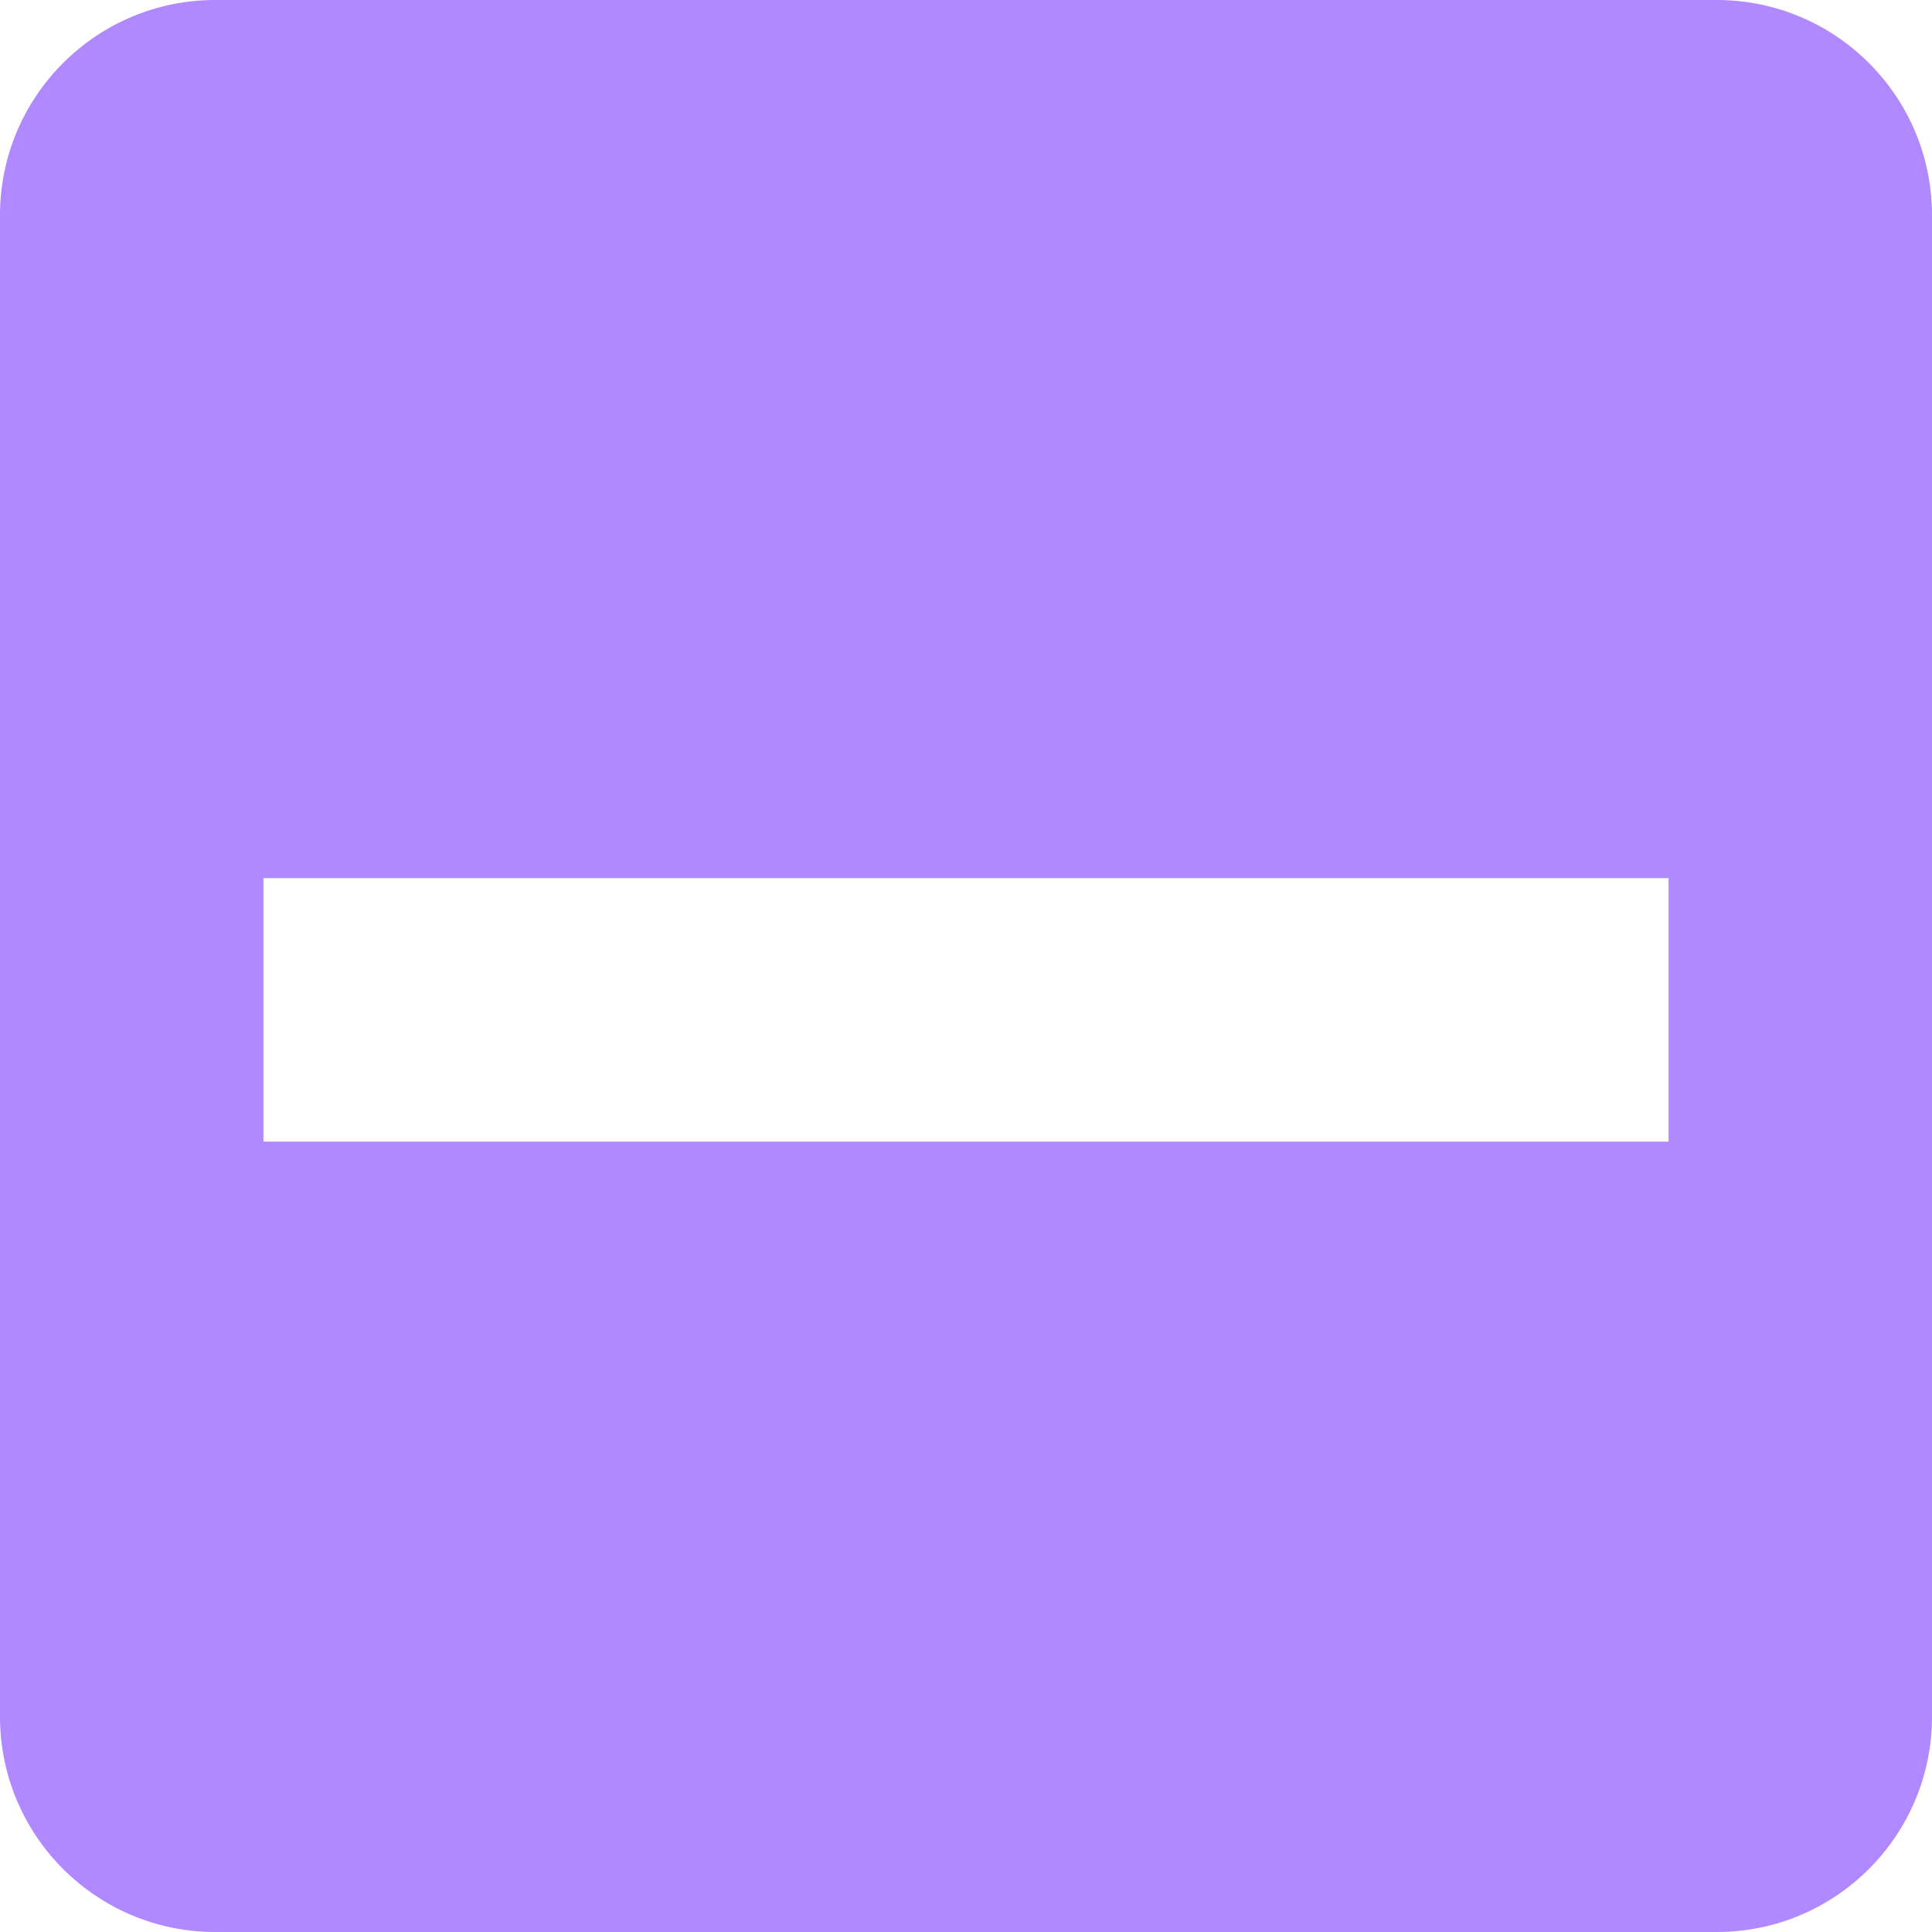
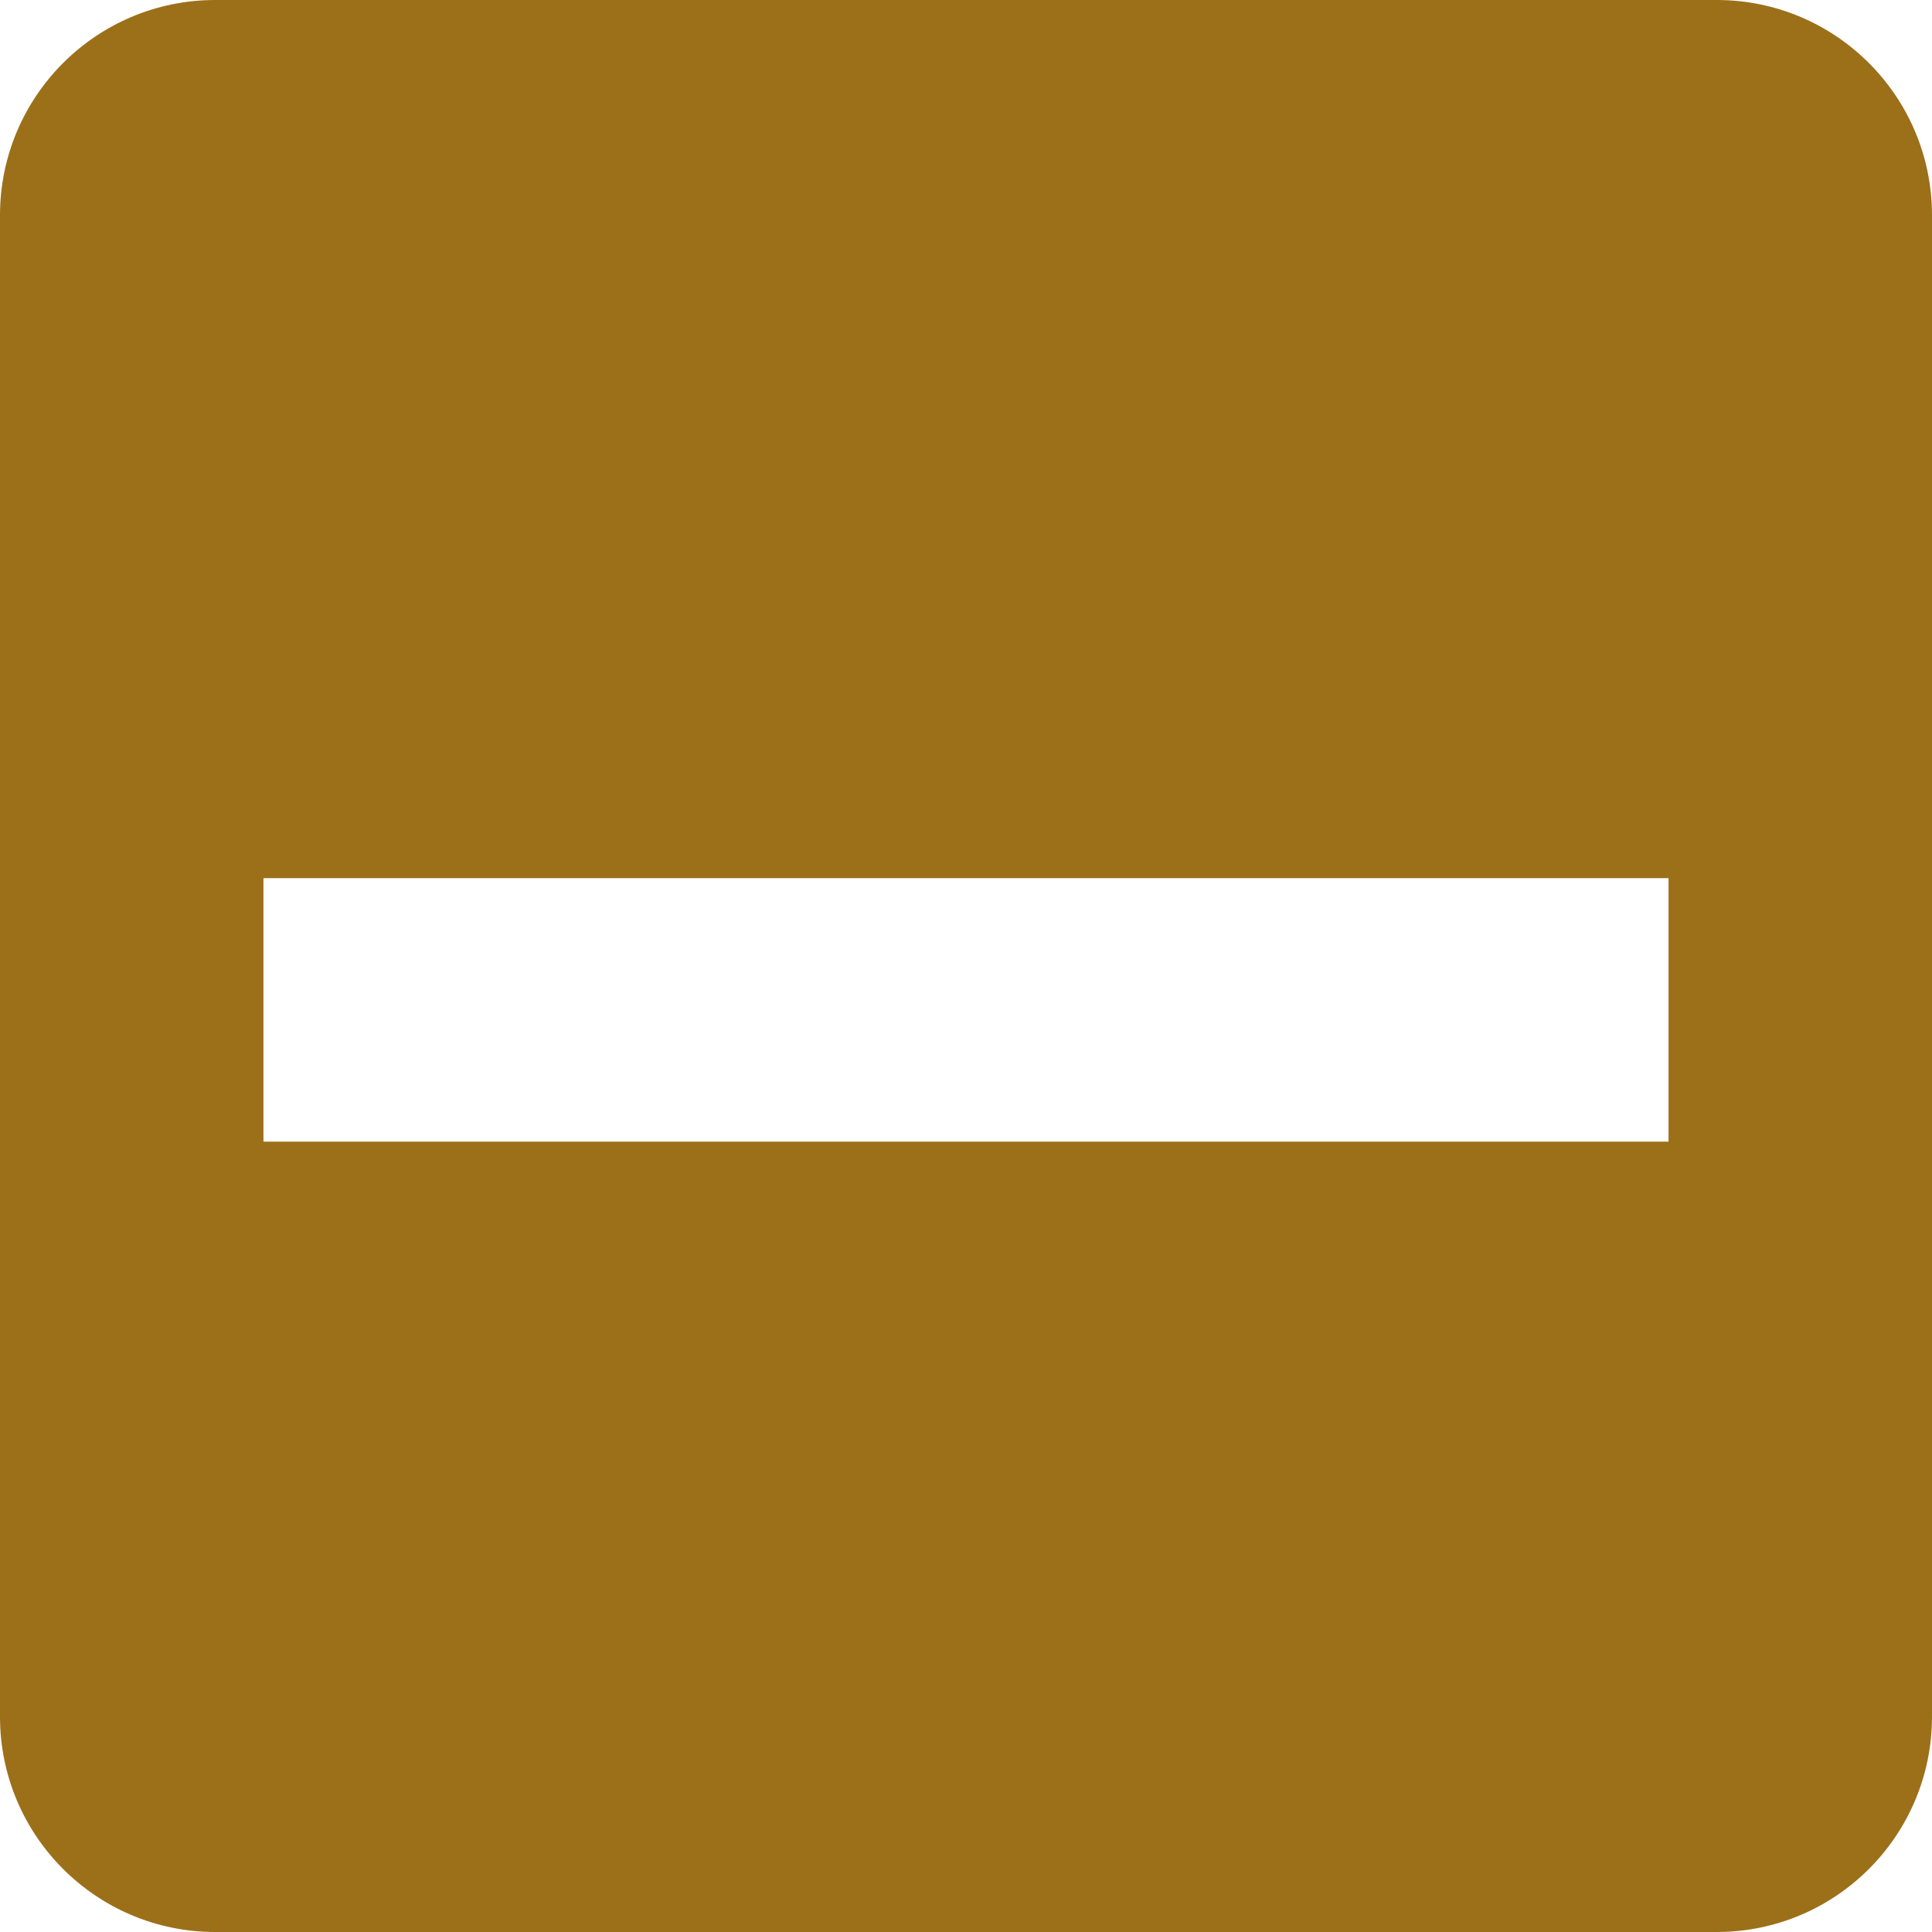
<svg xmlns="http://www.w3.org/2000/svg" width="22px" height="22px" viewBox="0 0 22 22" version="1.1">
  <g id="Page-1" stroke="none" stroke-width="1" fill="none" fill-rule="evenodd">
    <g id="ic-check-active" transform="translate(-1, -1)">
-       <g id="Group_8199" transform="translate(1, 1)" fill="#B088FF">
+       <g id="Group_8199" transform="translate(1, 1)" fill="#9c7019">
        <path d="M19.556,0 L2.444,0 C1.096,0.004 0.004,1.096 4.4408921e-16,2.444 L4.4408921e-16,19.556 C0.004,20.904 1.096,21.996 2.444,22 L19.556,22 C20.904,21.996 21.996,20.904 22,19.556 L22,2.444 C21.996,1.096 20.904,0.004 19.556,0 Z M3,10 L19,10 L19,13 L3,13 L3,10 Z" id="check_on_light" />
      </g>
      <polygon id="Rectangle_4538" points="0 0 24 0 24 24 0 24" />
    </g>
  </g>
</svg>
